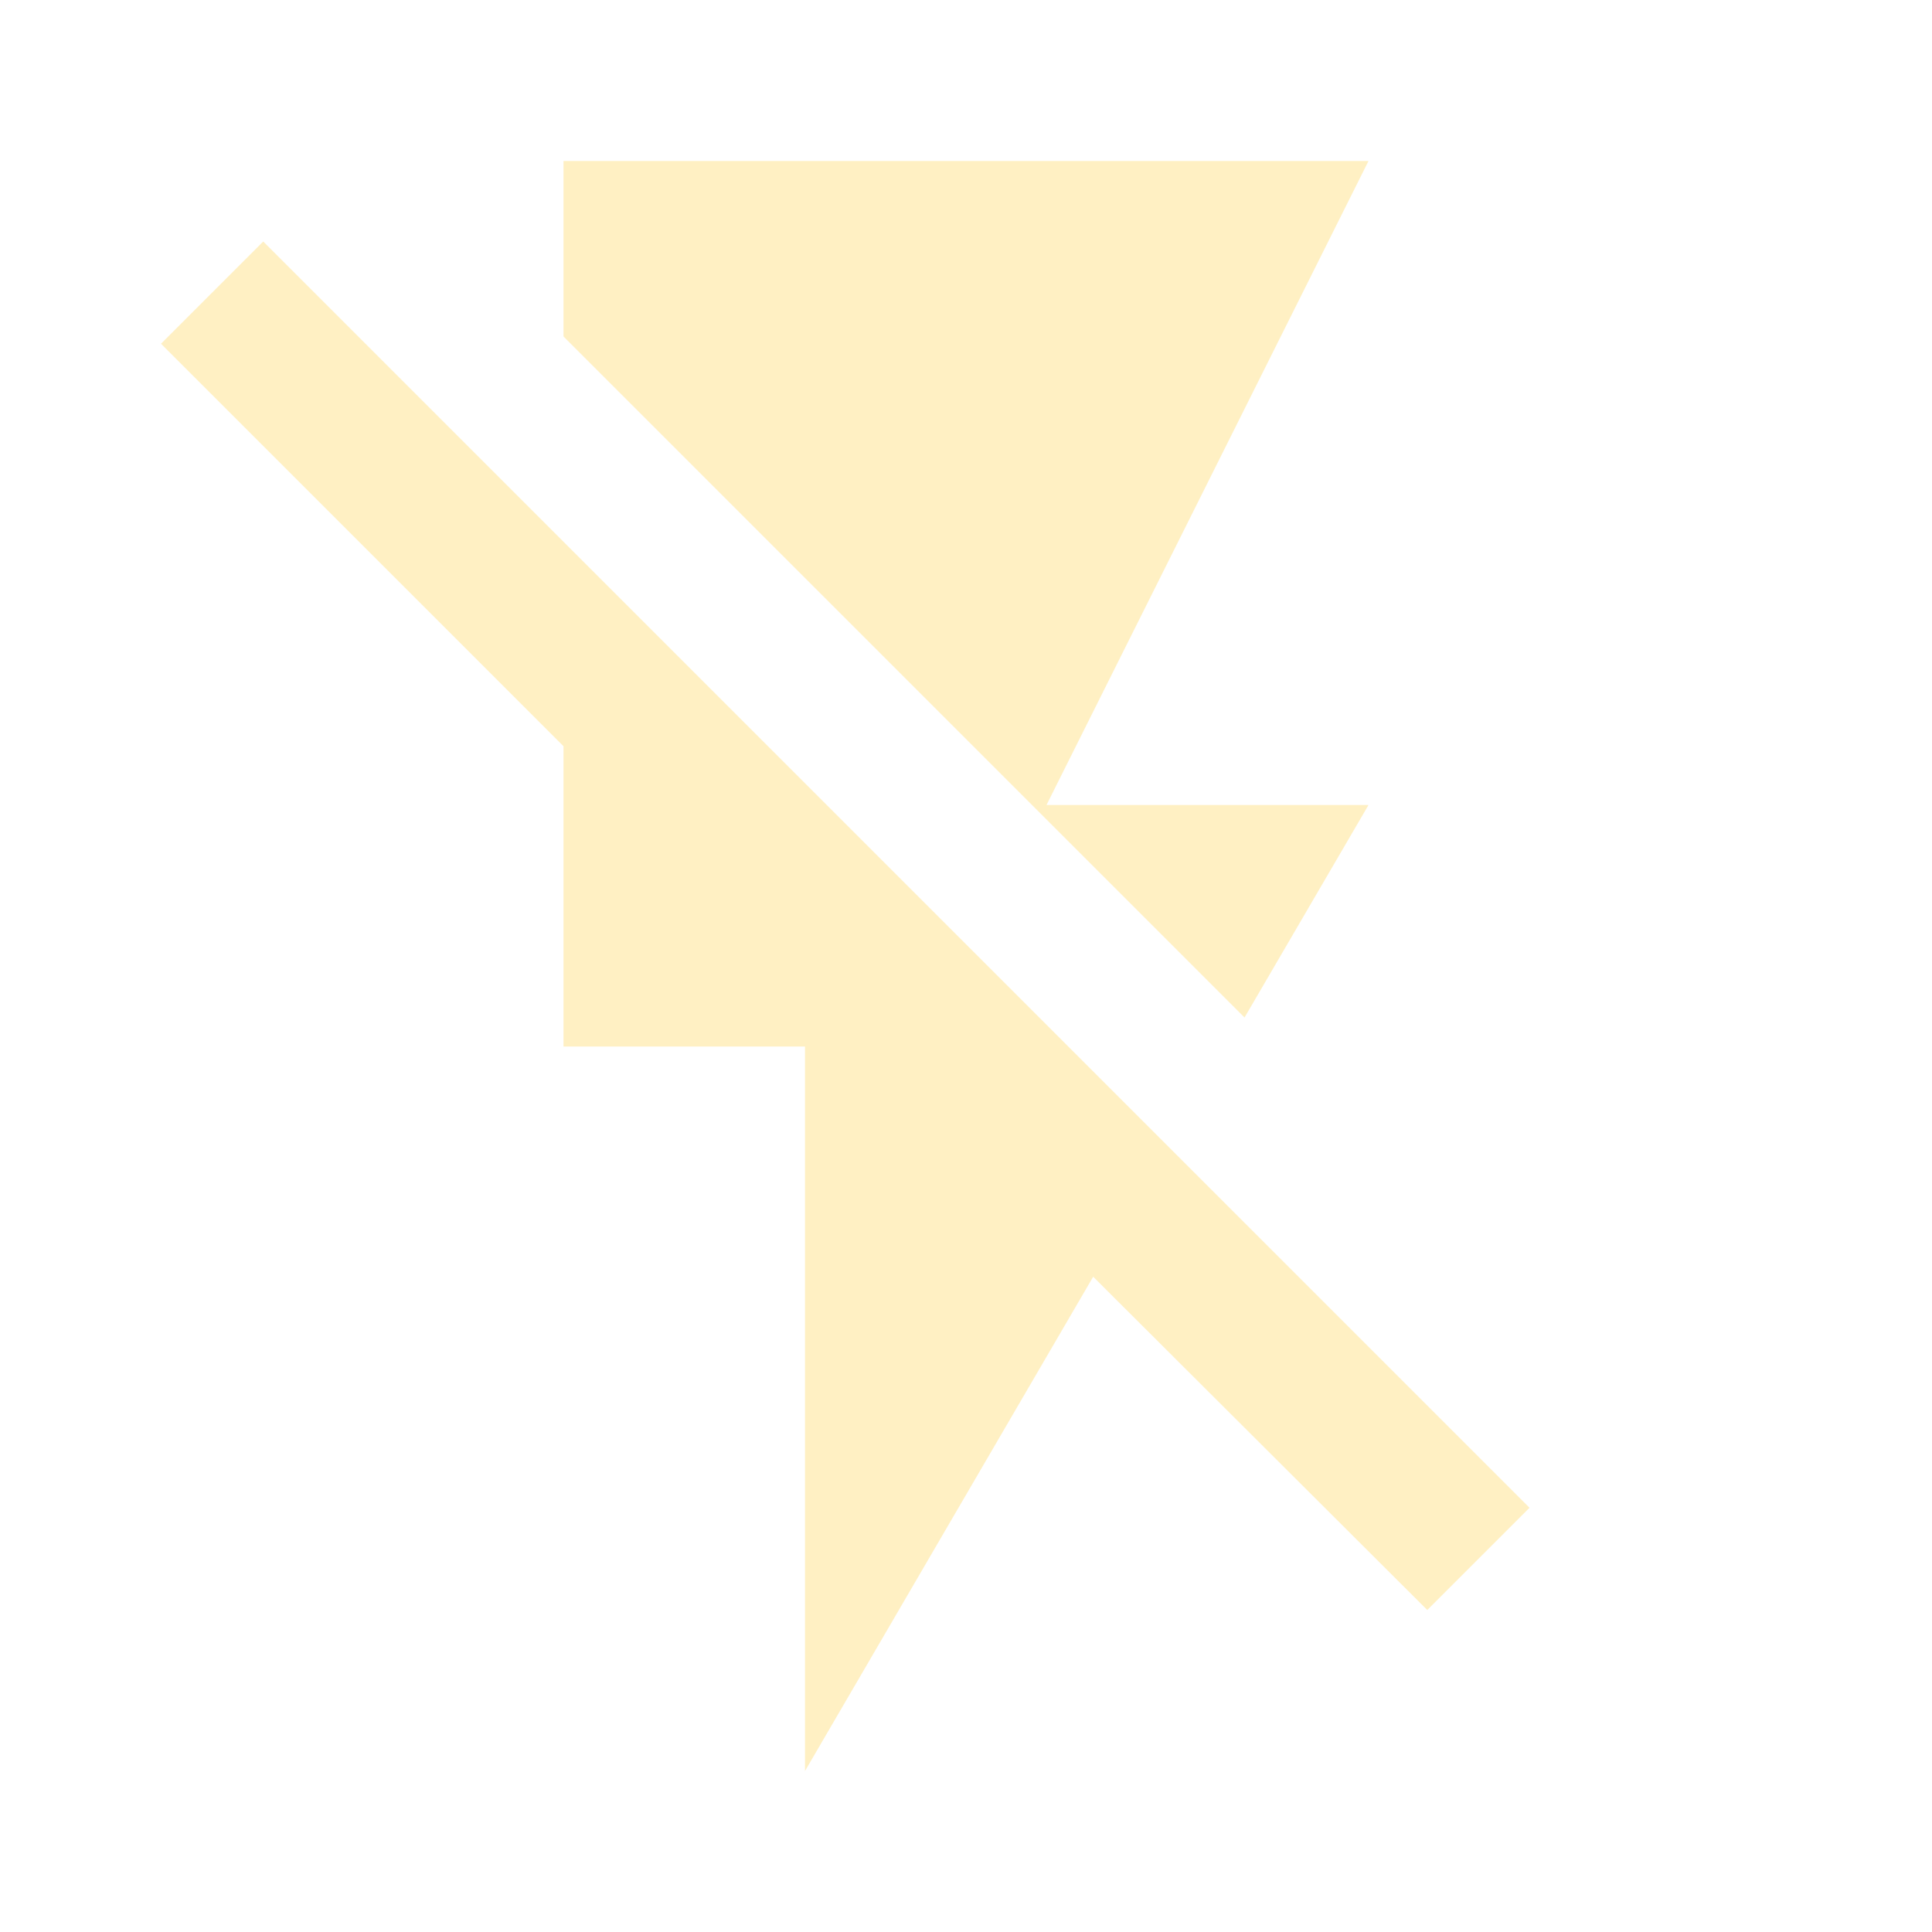
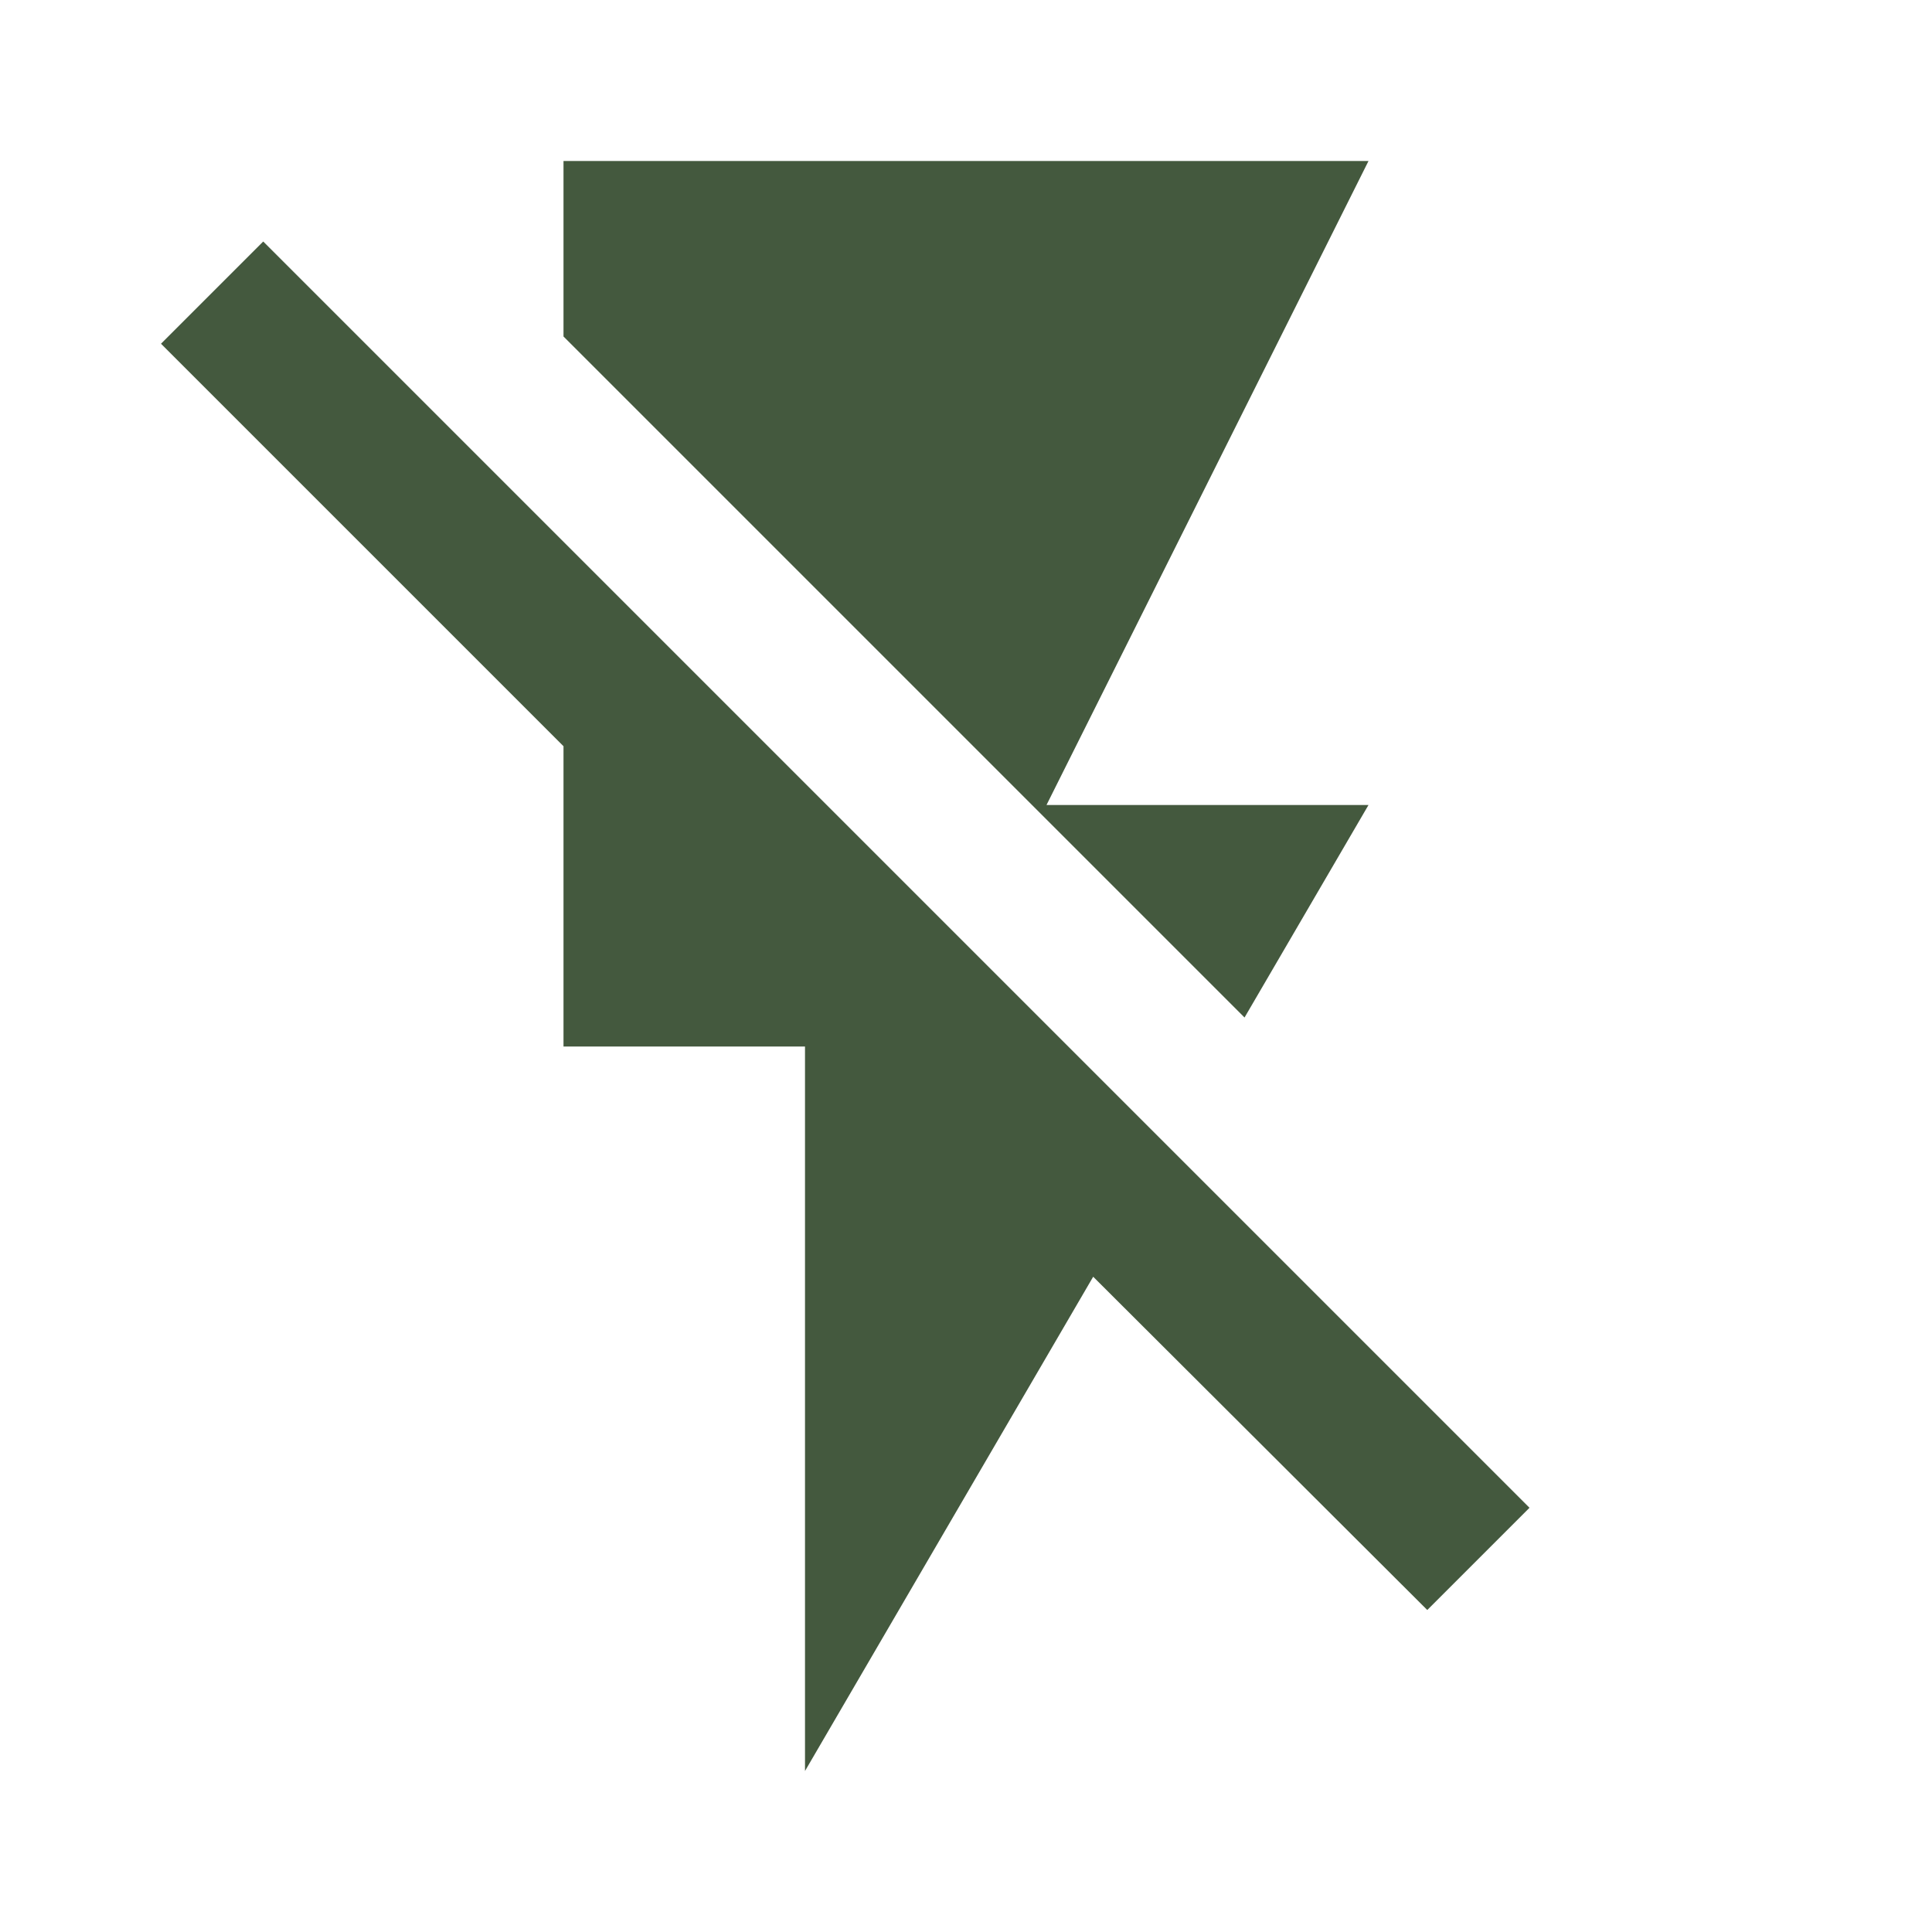
<svg xmlns="http://www.w3.org/2000/svg" width="24" height="24" viewBox="0 0 24 24" id="svg2" version="1.1">
  <defs id="defs10" />
  <path d="M0 0h24v24H0z" fill="none" id="path4" />
-   <path d="M3.27 3L2 4.27l5 5V13h3v9l3.58-6.14L17.73 20 19 18.73 3.27 3zM17 10h-4l4-8H7v2.18l8.46 8.46L17 10z" id="path6" style="fill:#ffefbf;fill-opacity:0.941" />
+   <path d="M3.27 3L2 4.27l5 5V13h3v9l3.58-6.14L17.73 20 19 18.73 3.27 3zM17 10h-4l4-8H7v2.18l8.46 8.46L17 10z" id="path6" style="fill:#394f32;fill-opacity:0.941" />
</svg>
